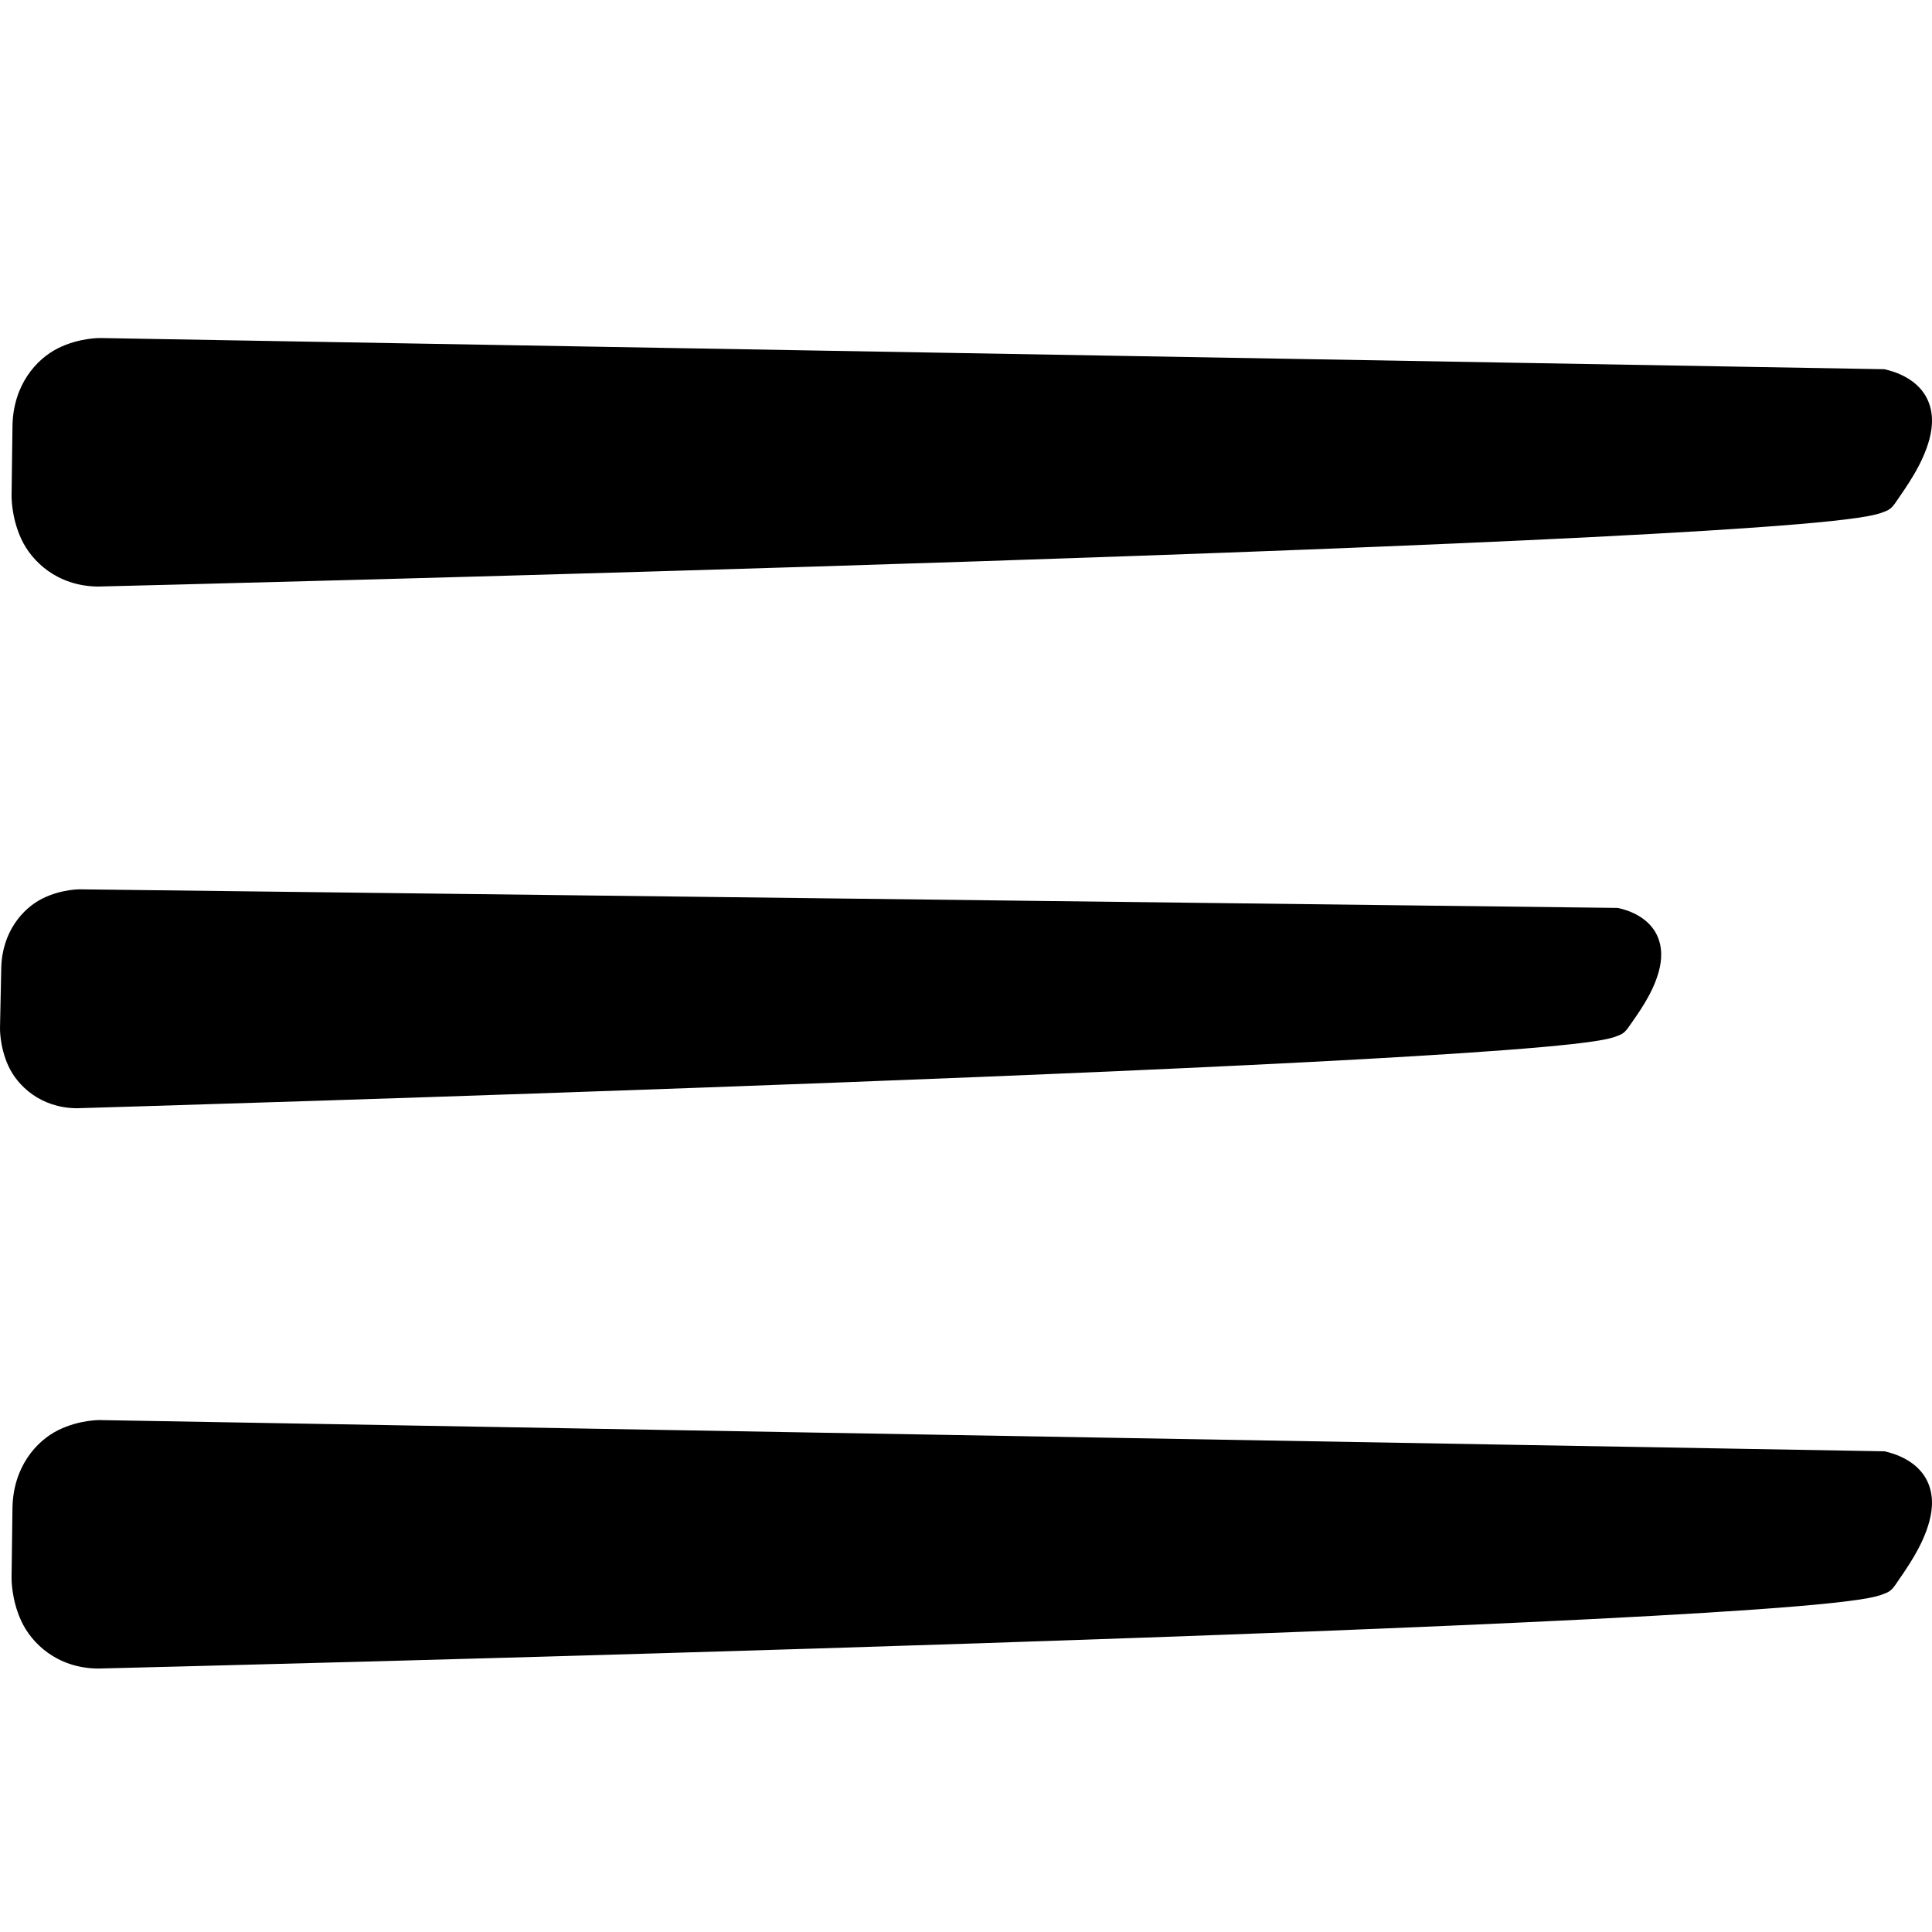
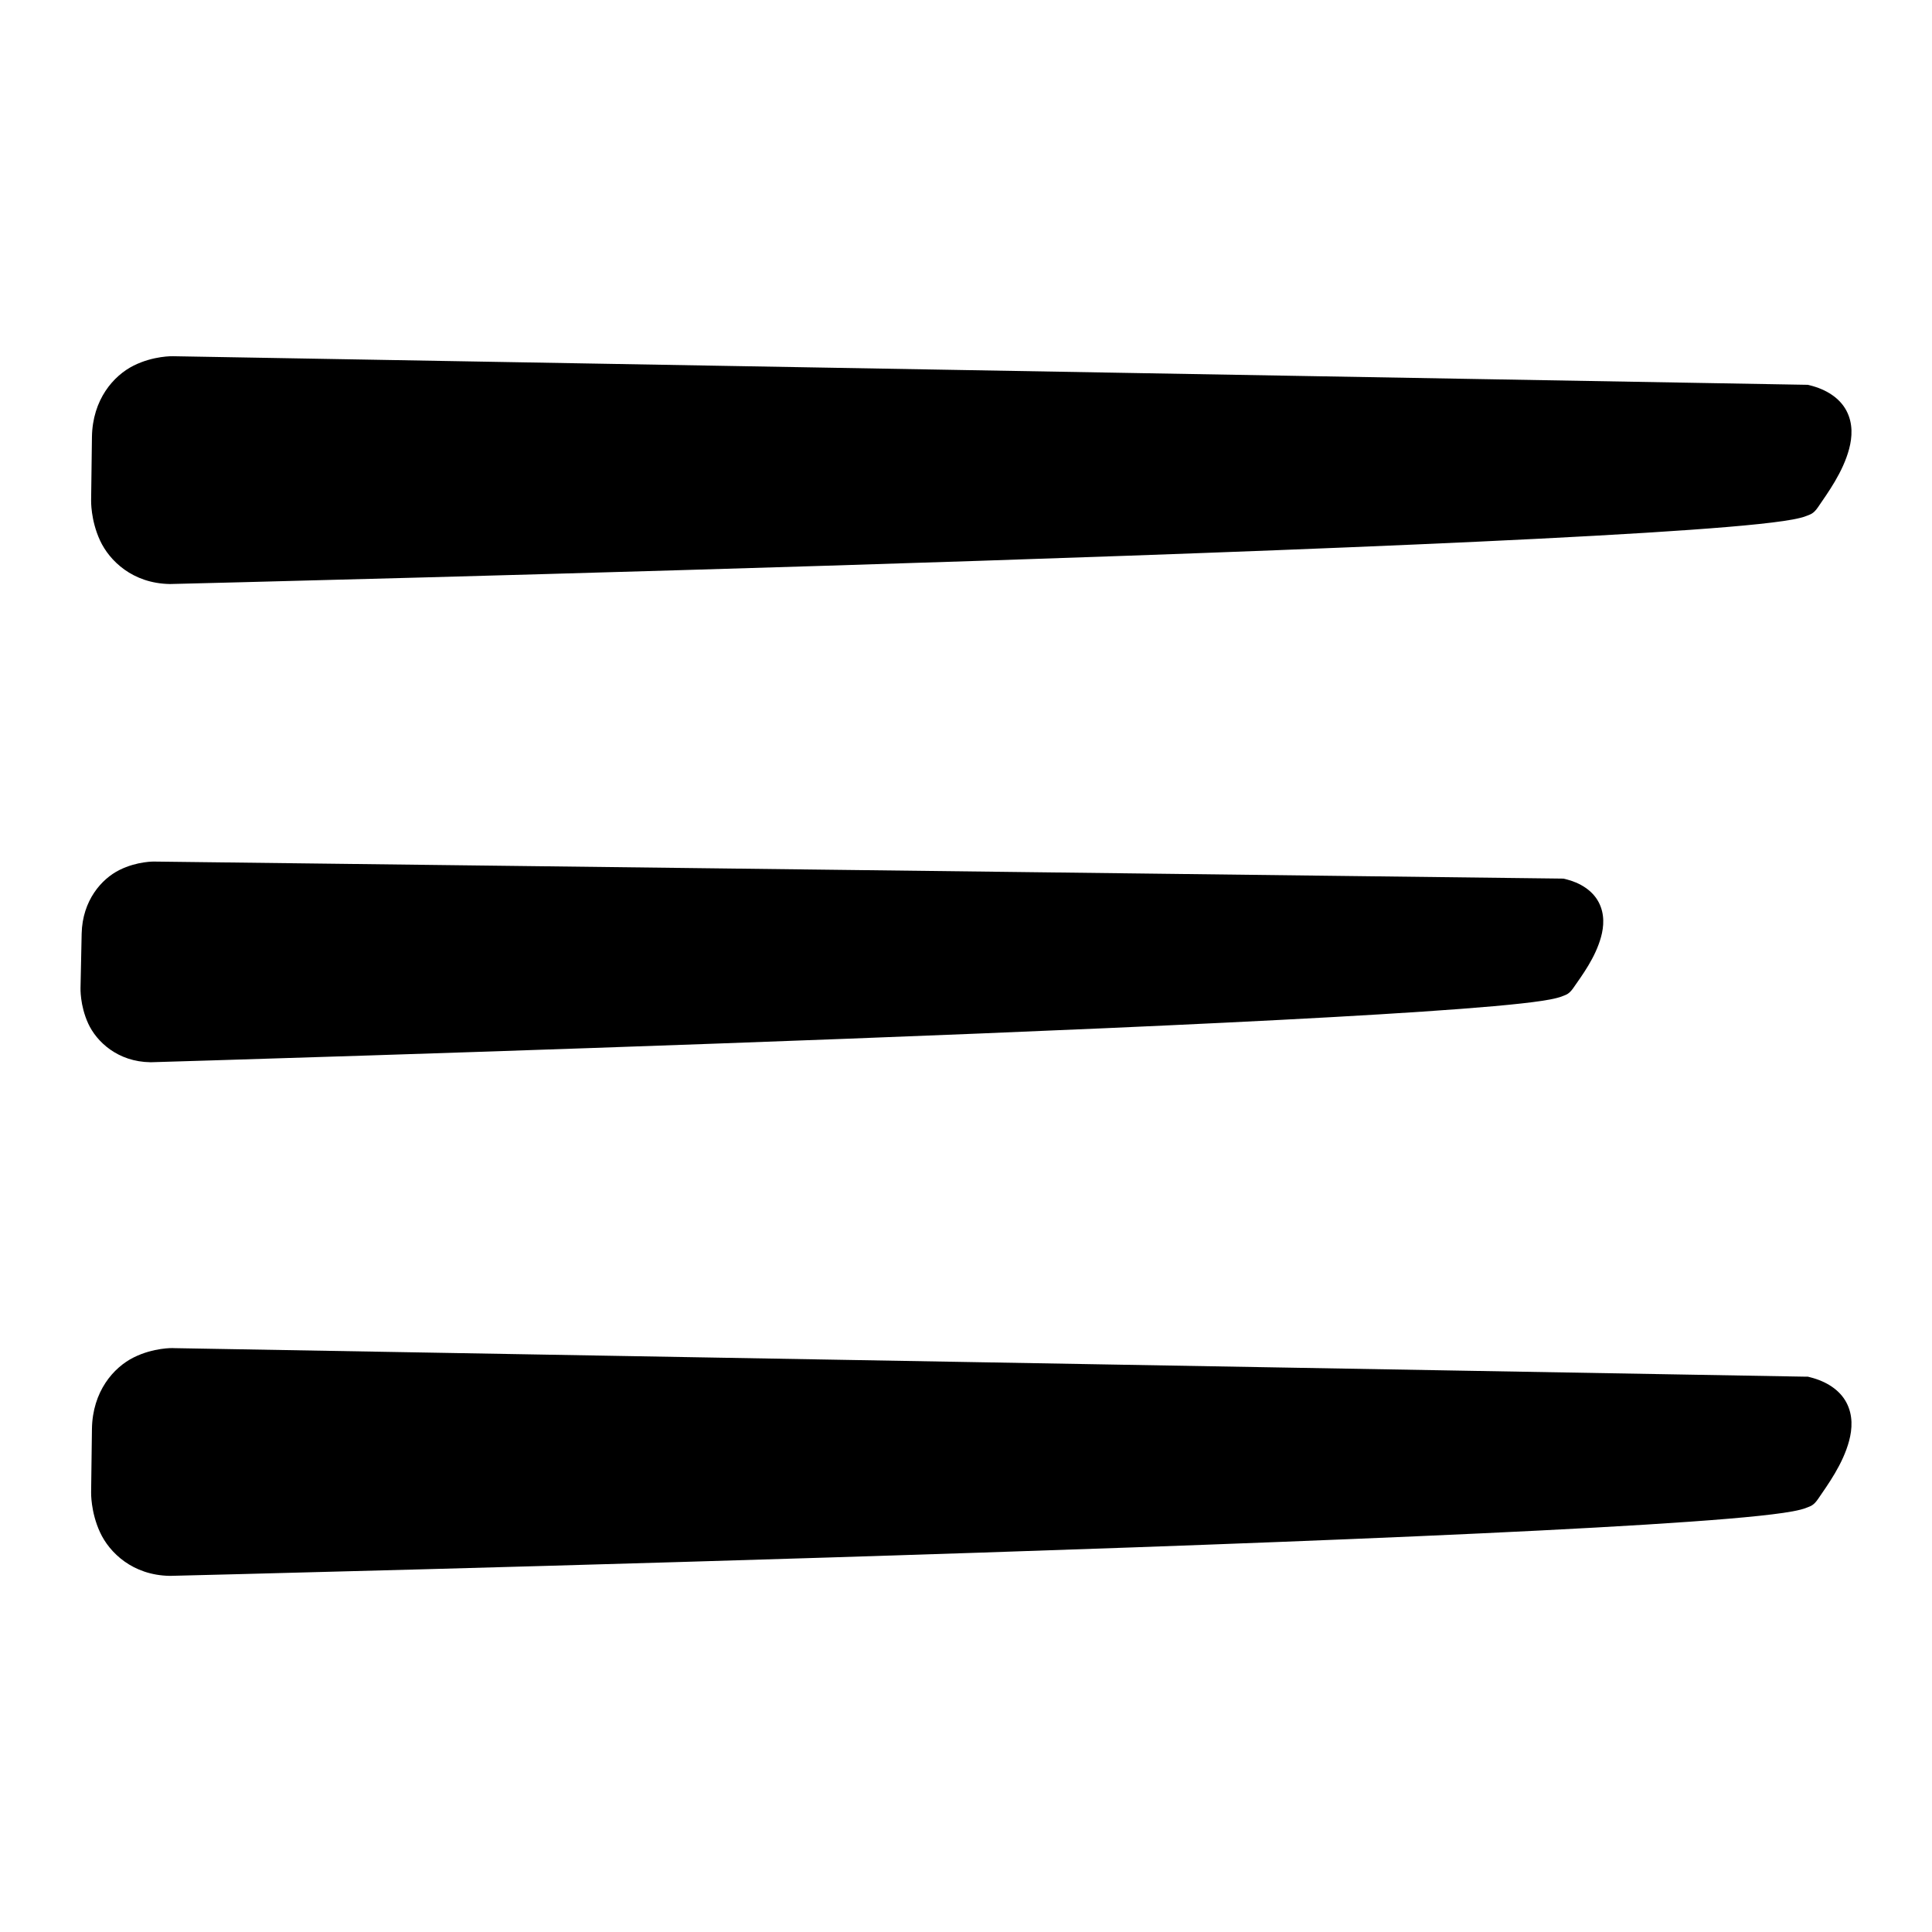
- <svg xmlns="http://www.w3.org/2000/svg" version="1.1" viewBox="0 0 176 176">
-   <g transform="matrix(1.000005,0,0,1.000005,-6.7779741e-4,-12.00089)">
-     <path d="m 9.188,42.795 c 0,0 -1.923,-0.058 -3.906,0.932 -1.983,0.99 -4.091,3.357 -4.145,7.104 v 0.002 l -0.082,6.297 c -8.41e-5,0.003 -0.053,1.945 0.885,3.973 0.939,2.029 3.245,4.264 6.922,4.33 l 0.041,0.002 0.039,-0.002 c 0,0 40.057,-0.97 80.371,-2.305 20.157,-0.668 40.376,-1.426 55.699,-2.201 7.661,-0.388 14.096,-0.779 18.709,-1.168 2.307,-0.194 4.152,-0.387 5.508,-0.586 0.678,-0.1 1.229,-0.198 1.705,-0.32 0.238,-0.061 0.455,-0.123 0.705,-0.23 0.251,-0.108 0.579,-0.164 1.016,-0.801 l 0.002,-0.002 v -0.002 c 0.994,-1.457 2.493,-3.498 3.109,-5.816 0.308,-1.159 0.398,-2.529 -0.271,-3.795 -0.669,-1.266 -2.003,-2.117 -3.623,-2.52 l -0.207,-0.051 -0.213,-0.004 z" />
-     <path d="m 7.355,93.014 c -0.003,-9e-5 -1.712,-0.044 -3.484,0.838 -1.774,0.883 -3.682,3.022 -3.756,6.326 l -0.113,5.4 c -1.1693e-4,0.003 -0.066,1.724 0.762,3.529 0.828,1.807 2.932,3.81 6.189,3.85 h 0.039 0.039 c 0,0 34.53,-1.012 69.281,-2.34 17.376,-0.664 34.805,-1.406 48.018,-2.141 6.606,-0.368 12.155,-0.734 16.139,-1.09 1.992,-0.178 3.586,-0.35 4.766,-0.529 0.59,-0.089 1.07,-0.178 1.496,-0.289 0.213,-0.056 0.41,-0.112 0.645,-0.213 0.234,-0.101 0.546,-0.152 0.977,-0.773 0.868,-1.252 2.189,-3.009 2.756,-5.072 0.283,-1.032 0.381,-2.282 -0.234,-3.455 -0.616,-1.173 -1.849,-1.945 -3.289,-2.295 l -0.207,-0.049 -0.213,-0.004 L 7.357,93.016 h -0.002 v -0.002 z" />
-     <path d="m 9.189,141.363 c 0,0 -1.924,-0.059 -3.908,0.932 -1.984,0.99 -4.092,3.36 -4.145,7.111 l -0.082,6.297 c -8.41e-5,0 -0.052,1.944 0.887,3.971 0.939,2.028 3.243,4.261 6.92,4.326 h 0.041 0.039 c 0,0 40.057,-0.97 80.371,-2.305 20.157,-0.667 40.376,-1.426 55.699,-2.201 7.661,-0.388 14.096,-0.779 18.709,-1.168 2.307,-0.194 4.152,-0.387 5.508,-0.586 0.678,-0.1 1.229,-0.198 1.705,-0.32 0.238,-0.061 0.455,-0.125 0.705,-0.232 0.251,-0.107 0.579,-0.162 1.016,-0.799 h 0.002 c 0.994,-1.457 2.493,-3.499 3.109,-5.818 0.308,-1.159 0.398,-2.527 -0.271,-3.793 -0.669,-1.266 -2.003,-2.117 -3.623,-2.519 l -0.207,-0.053 h -0.213 L 9.19,141.367 v 0 z" />
-   </g>
+ <svg xmlns="http://www.w3.org/2000/svg" version="1.1" viewBox="0 0 192 192">
+   <path d="m17.189 133.97s-1.924-0.059-3.908 0.932c-1.984 0.99-4.091 3.36-4.144 7.111l-0.082 6.297c-8.41e-5 0-0.052 1.944 0.887 3.971 0.939 2.028 3.243 4.261 6.92 4.326h0.08s40.057-0.97 80.371-2.305c20.157-0.667 40.376-1.426 55.699-2.201 7.661-0.388 14.096-0.779 18.709-1.168 2.307-0.194 4.152-0.387 5.508-0.586 0.678-0.1 1.229-0.198 1.705-0.32 0.238-0.061 0.455-0.125 0.705-0.232 0.251-0.107 0.579-0.162 1.016-0.799h2e-3c0.994-1.457 2.493-3.499 3.109-5.818 0.308-1.159 0.398-2.527-0.271-3.793-0.669-1.266-2.003-2.117-3.623-2.519l-0.207-0.053h-0.213l-162.26-2.838zm-1.834-48.35c-0.003-9e-5 -1.712-0.044-3.484 0.838-1.774 0.883-3.682 3.022-3.756 6.326l-0.113 5.4c-1.17e-4 3e-3 -0.066 1.724 0.762 3.529 0.828 1.807 2.932 3.81 6.189 3.85h0.078s34.53-1.012 69.281-2.34c17.376-0.664 34.805-1.405 48.018-2.141 6.606-0.368 12.155-0.734 16.139-1.09 1.992-0.178 3.586-0.35 4.766-0.529 0.59-0.089 1.07-0.178 1.496-0.289 0.213-0.056 0.41-0.112 0.645-0.213 0.234-0.101 0.546-0.152 0.977-0.773 0.868-1.252 2.189-3.009 2.756-5.072 0.283-1.032 0.381-2.282-0.234-3.455s-1.849-1.945-3.289-2.295l-0.207-0.049-0.213-4e-3 -139.81-1.691h-2e-3v-2e-3zm1.832-50.219s-1.923-0.058-3.906 0.932c-1.983 0.99-4.091 3.357-4.144 7.104v2e-3l-0.082 6.297c-8.41e-5 3e-3 -0.053 1.945 0.885 3.973 0.939 2.029 3.245 4.264 6.922 4.33l0.041 2e-3 0.039-2e-3s40.057-0.97 80.371-2.305c20.157-0.668 40.376-1.426 55.699-2.201 7.661-0.388 14.096-0.779 18.709-1.168 2.307-0.194 4.152-0.387 5.508-0.586 0.678-0.1 1.229-0.198 1.705-0.32 0.238-0.061 0.455-0.123 0.705-0.23 0.251-0.108 0.579-0.164 1.016-0.801l2e-3 -2e-3v-2e-3c0.994-1.457 2.493-3.498 3.109-5.816 0.308-1.159 0.398-2.529-0.271-3.795s-2.003-2.117-3.623-2.519l-0.207-0.051-0.213-4e-3z" />
</svg>
